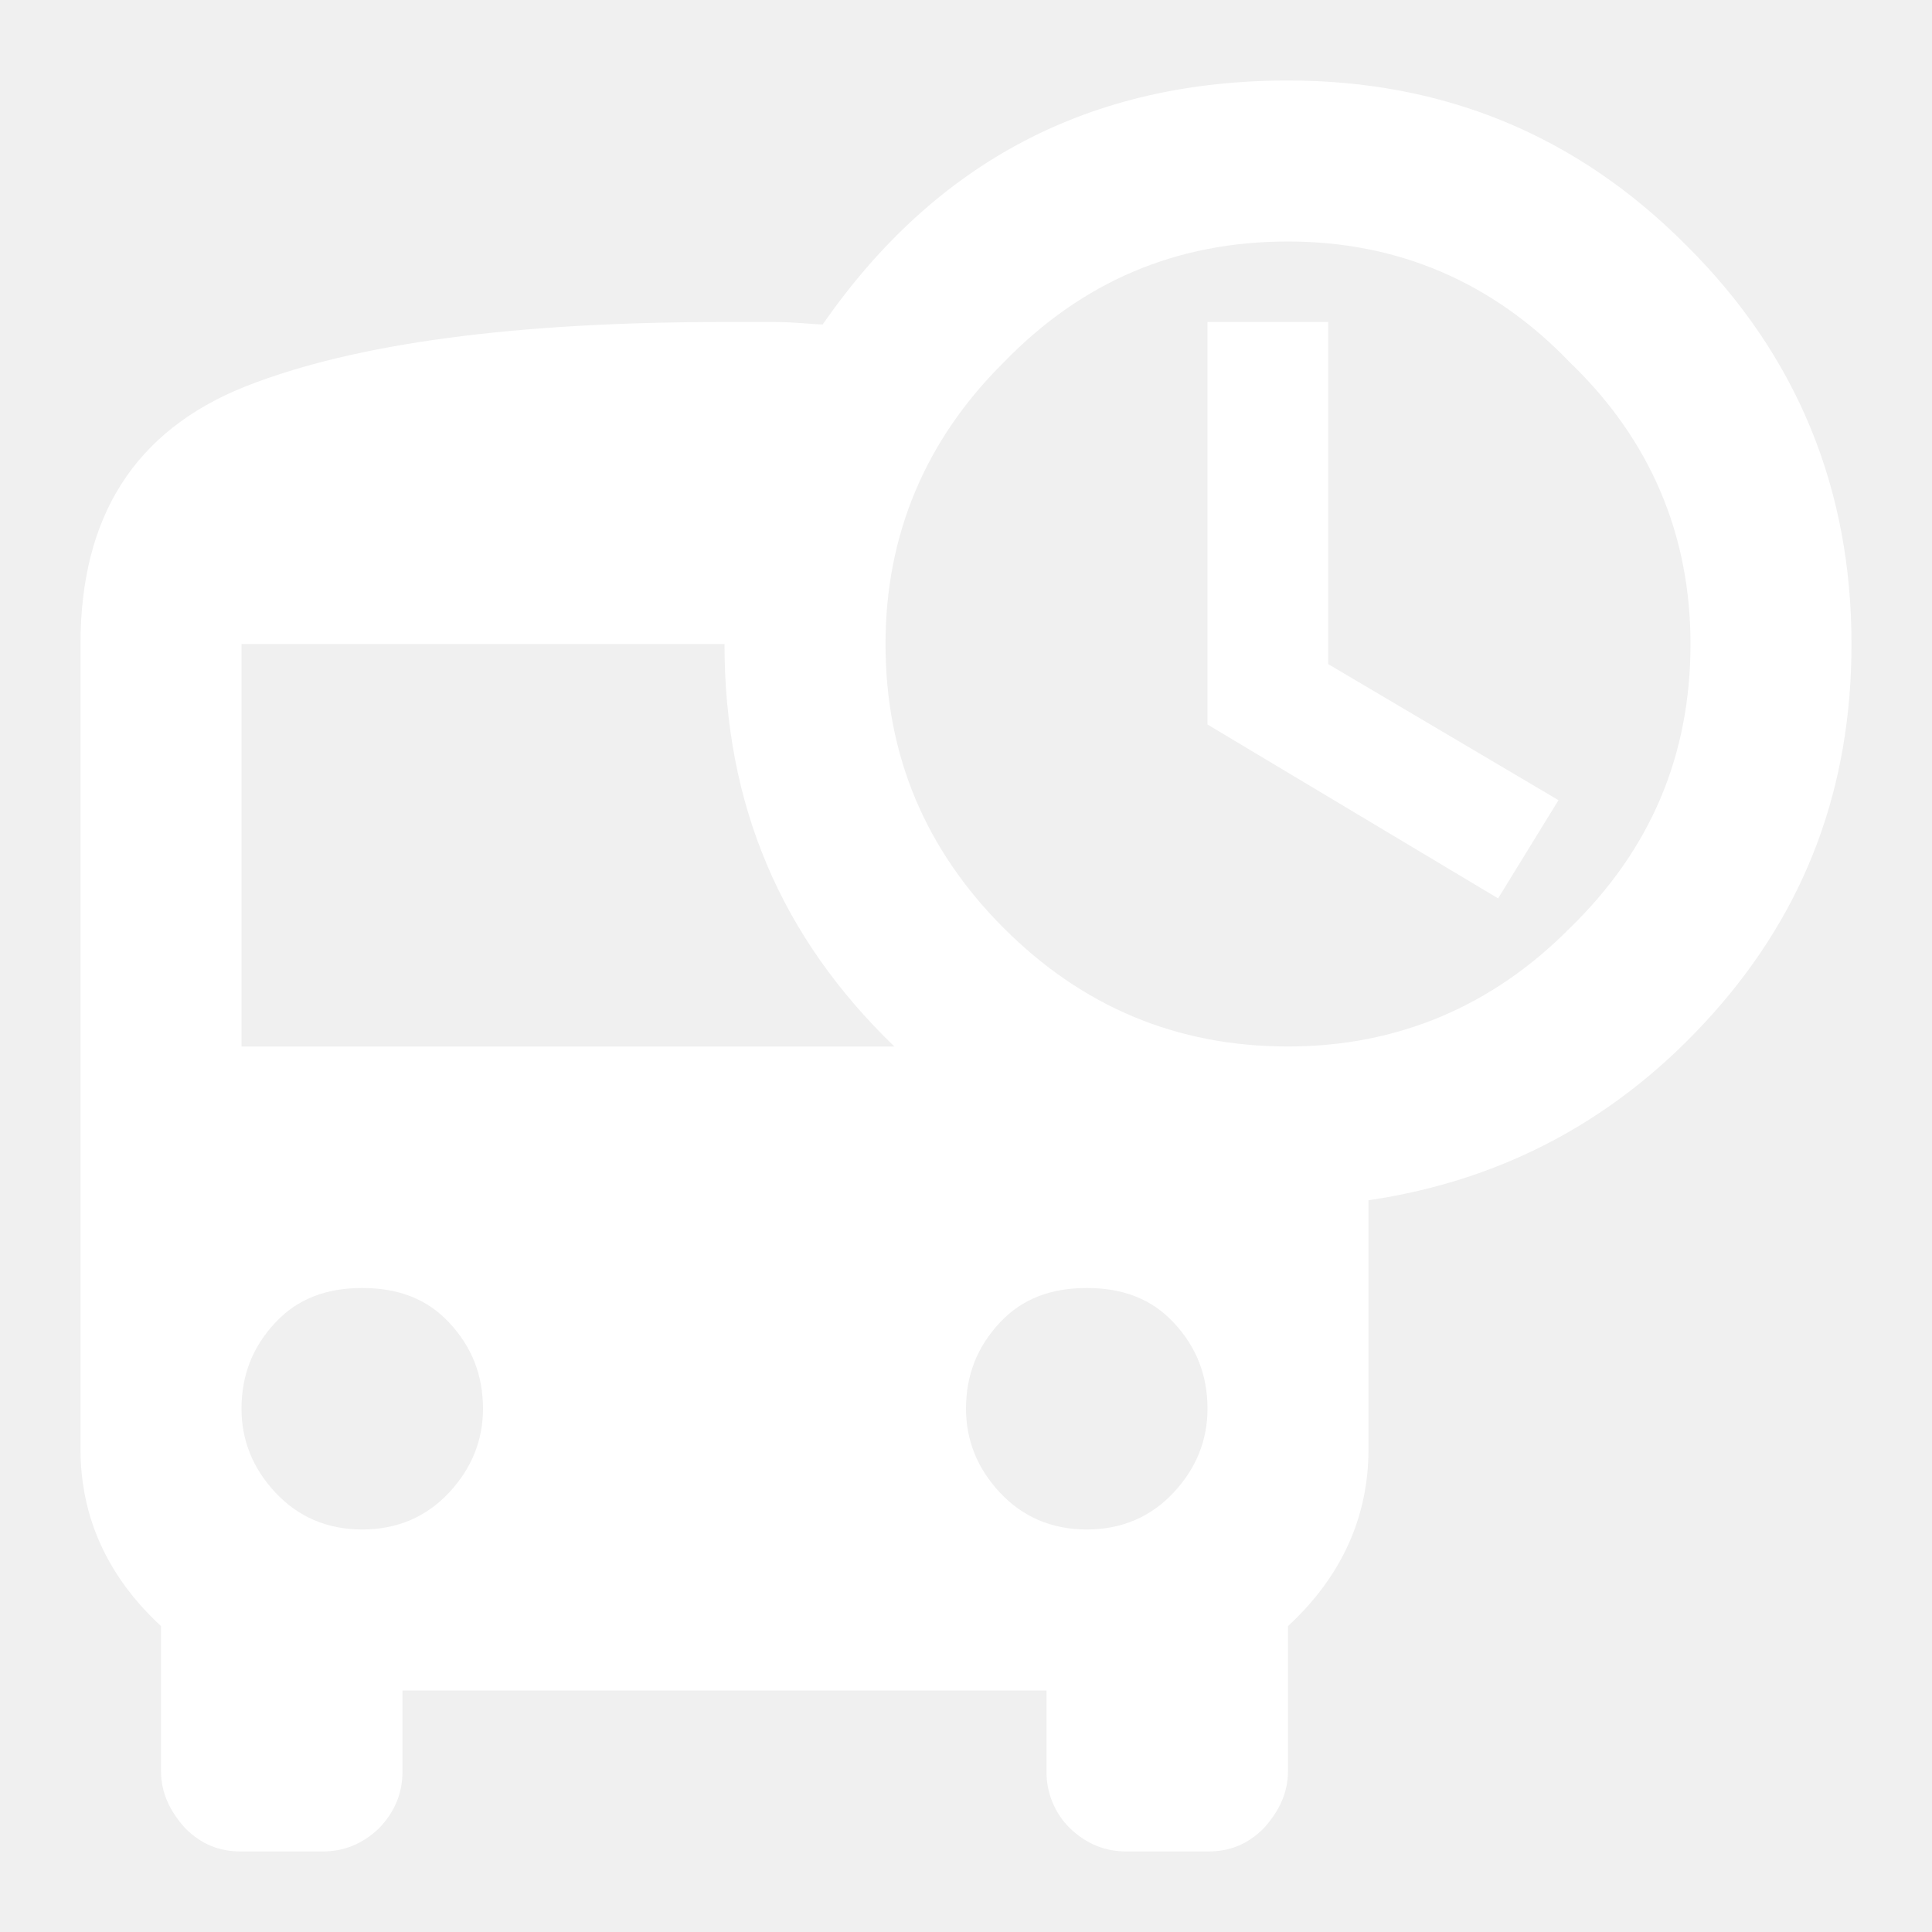
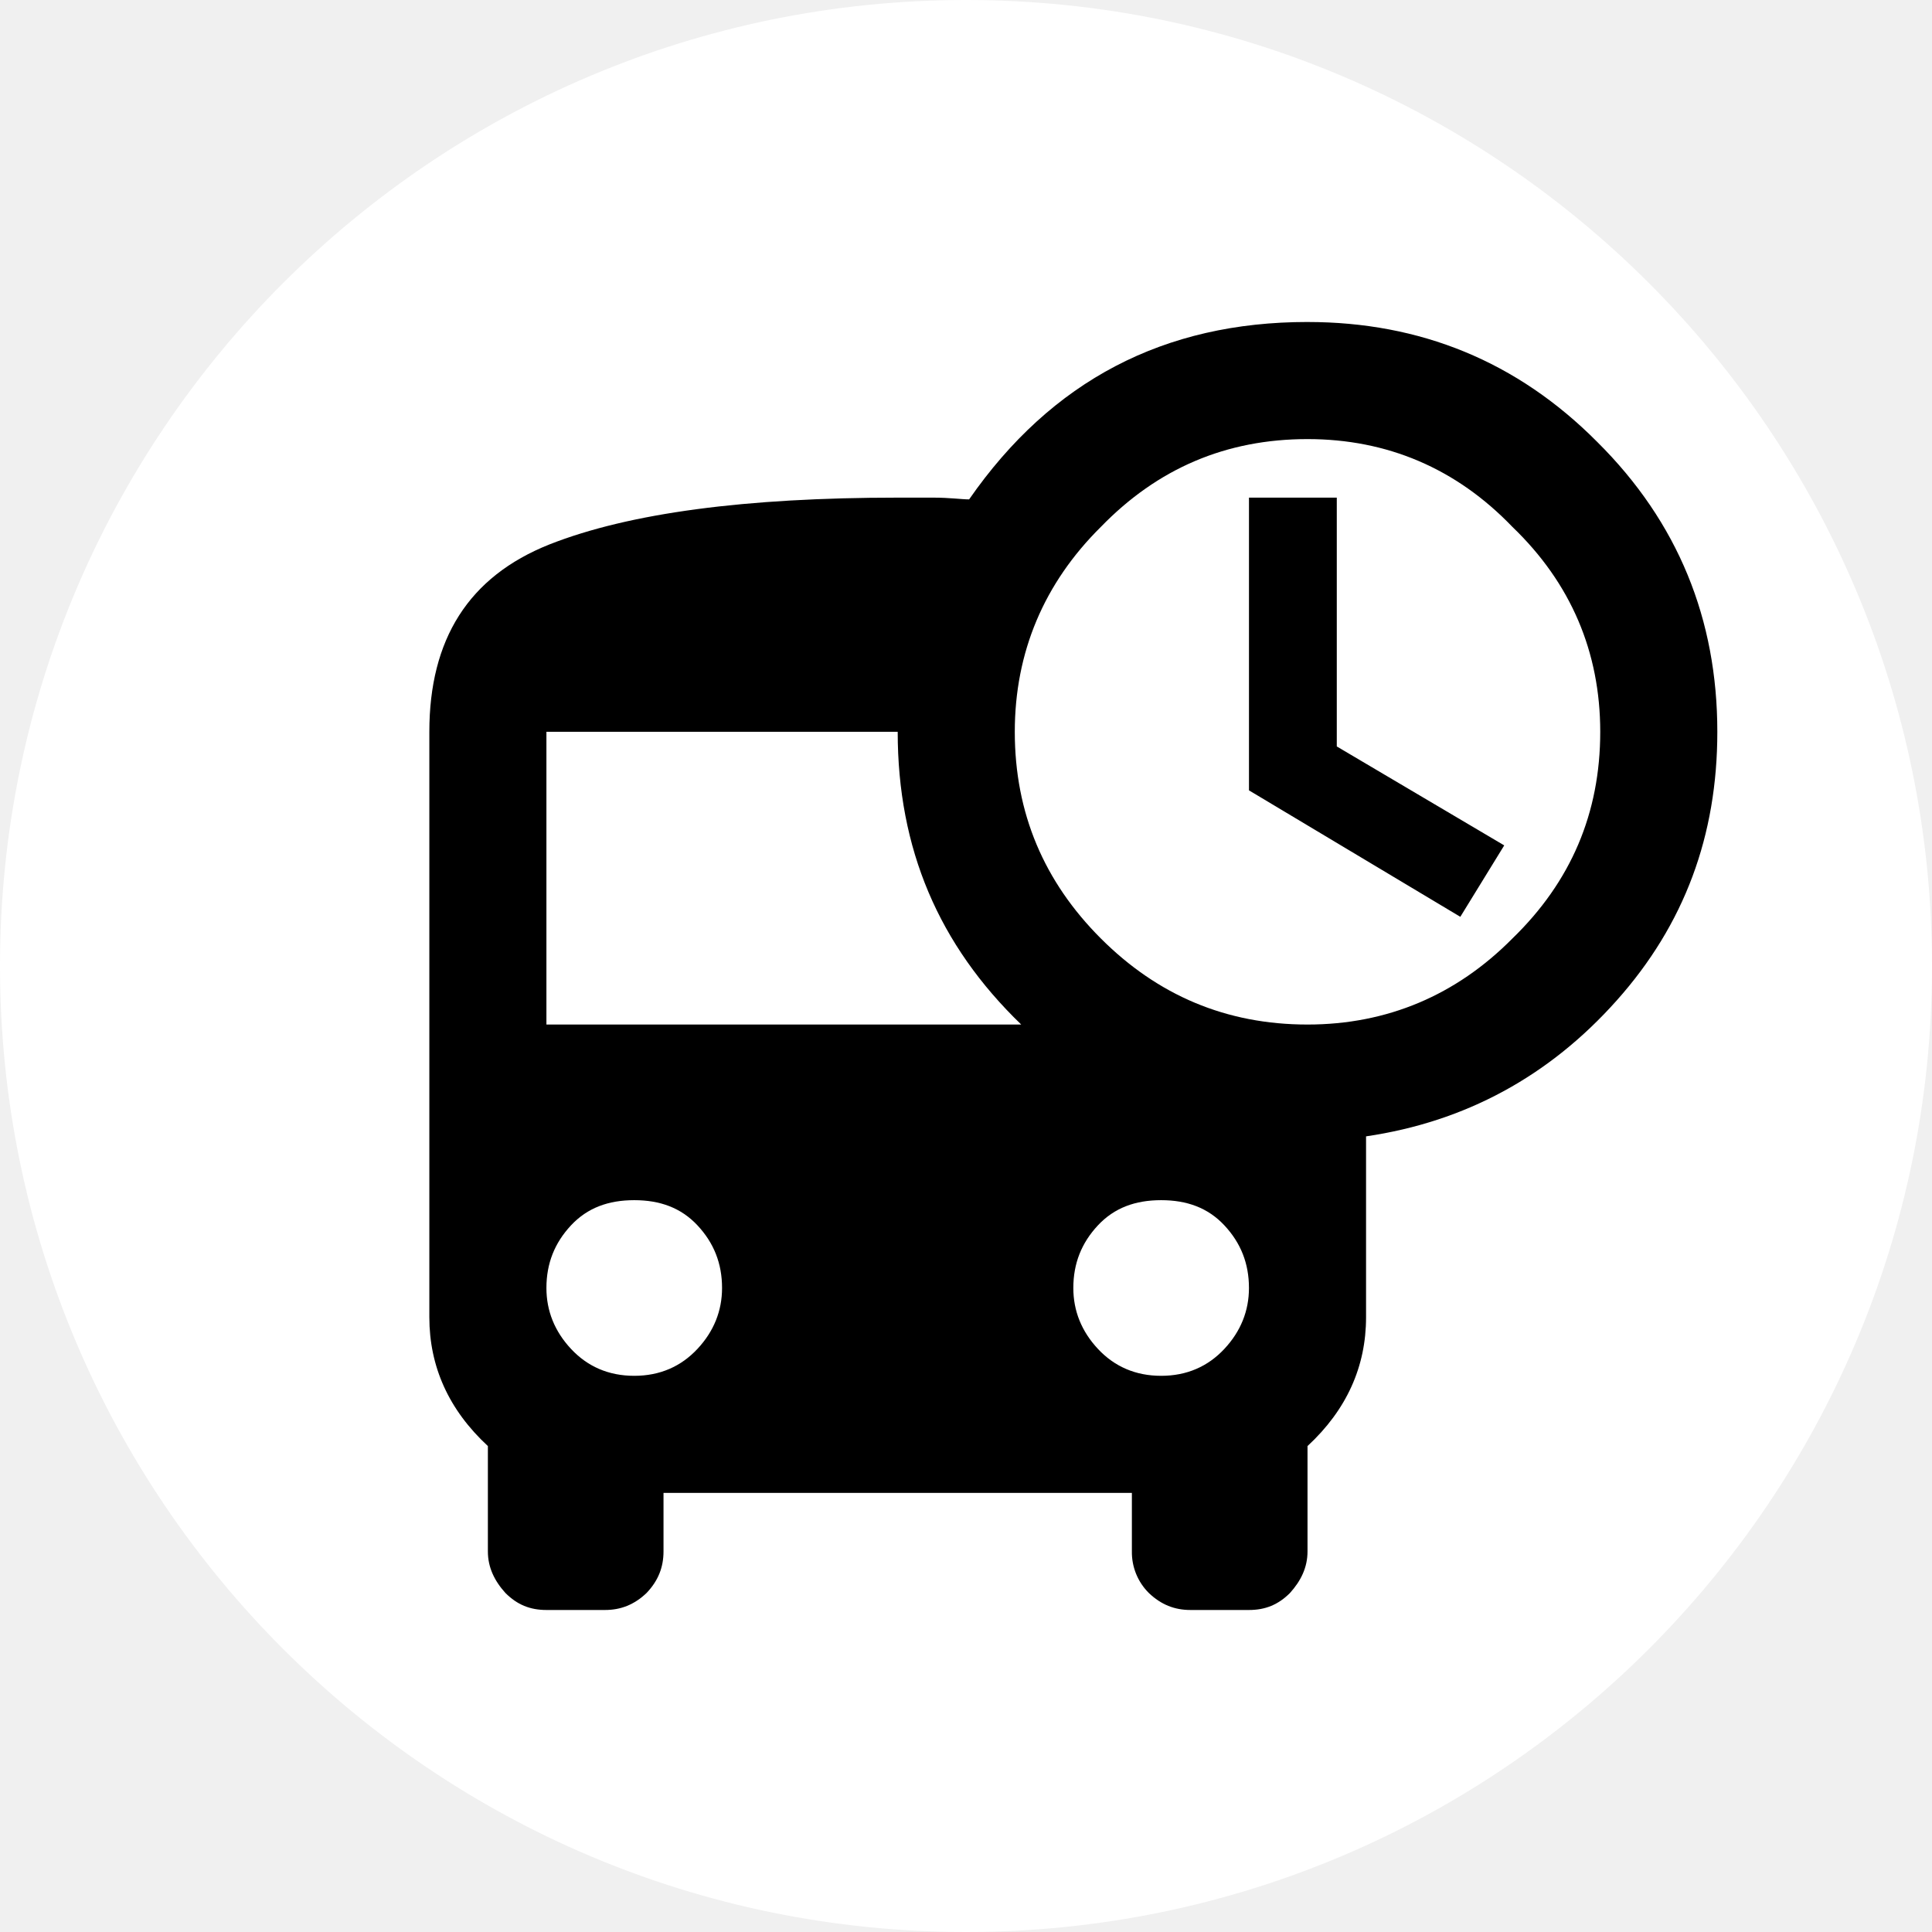
- <svg xmlns="http://www.w3.org/2000/svg" width="24" height="24" viewBox="0 0 24 24">
-   <path fill="#fff" d="M16.5 4v4.25l2.86 1.69l-.75 1.22L15 9V4zm-.5 9c1.36 0 2.54-.5 3.5-1.47c1-.97 1.5-2.14 1.5-3.53c0-1.36-.5-2.54-1.5-3.5c-.96-1-2.14-1.5-3.5-1.5c-1.39 0-2.56.5-3.53 1.5C11.5 5.46 11 6.64 11 8c0 1.39.5 2.56 1.47 3.53S14.61 13 16 13m-2.5 6c.44 0 .8-.16 1.08-.46s.42-.65.42-1.04c0-.42-.14-.77-.42-1.07S13.94 16 13.5 16s-.8.13-1.08.43s-.42.65-.42 1.07c0 .39.14.74.42 1.04s.64.46 1.08.46M3 13h8.11C9.7 11.64 9 10 9 8H3zm1.5 6c.44 0 .8-.16 1.08-.46S6 17.89 6 17.5c0-.42-.14-.77-.42-1.07S4.94 16 4.5 16s-.8.13-1.08.43S3 17.08 3 17.5c0 .39.14.74.42 1.04s.64.46 1.08.46M16 1c1.92 0 3.58.67 4.95 2.05C22.33 4.42 23 6.08 23 8c0 1.77-.56 3.29-1.72 4.59c-1.15 1.29-2.58 2.07-4.28 2.32V18c0 .84-.33 1.58-1 2.2V22c0 .27-.11.5-.3.71c-.2.2-.42.29-.7.29h-1c-.27 0-.5-.09-.71-.29A.98.98 0 0 1 13 22v-1H5v1c0 .27-.09.5-.29.71c-.21.2-.44.29-.71.29H3c-.28 0-.5-.09-.7-.29c-.19-.21-.3-.44-.3-.71v-1.8c-.67-.62-1-1.36-1-2.2V8c0-1.58.67-2.65 2.05-3.2C4.42 4.26 6.41 4 9 4h.61c.28 0 .48.03.61.03C11.63 2 13.55 1 16 1" />
+ <svg xmlns="http://www.w3.org/2000/svg" width="100%" height="100%" viewBox="0 0 150 150" version="1.1" xml:space="preserve" style="fill-rule:evenodd;clip-rule:evenodd;stroke-linejoin:round;stroke-miterlimit:2;">
+   <path d="M150,75c0,41.394 -33.606,75 -75,75c-41.394,0 -75,-33.606 -75,-75c0,-41.394 33.606,-75 75,-75c41.394,0 75,33.606 75,75Z" style="fill:#fff;" />
+   <path d="M103.788,38.636l0,19.318l13,7.682l-3.409,5.545l-16.409,-9.818l0,-22.727l6.818,0Zm-2.273,40.909c6.182,0 11.545,-2.273 15.909,-6.682c4.545,-4.409 6.818,-9.727 6.818,-16.045c0,-6.182 -2.273,-11.545 -6.818,-15.909c-4.364,-4.545 -9.727,-6.818 -15.909,-6.818c-6.318,0 -11.636,2.273 -16.045,6.818c-4.409,4.364 -6.682,9.727 -6.682,15.909c0,6.318 2.273,11.636 6.682,16.045c4.409,4.409 9.727,6.682 16.045,6.682m-11.364,27.273c2,0 3.636,-0.727 4.909,-2.091c1.273,-1.364 1.909,-2.955 1.909,-4.727c0,-1.909 -0.636,-3.5 -1.909,-4.864c-1.273,-1.364 -2.909,-1.955 -4.909,-1.955c-2,0 -3.636,0.591 -4.909,1.955c-1.273,1.364 -1.909,2.955 -1.909,4.864c0,1.773 0.636,3.364 1.909,4.727c1.273,1.364 2.909,2.091 4.909,2.091m-47.727,-27.273l36.864,0c-6.409,-6.182 -9.591,-13.636 -9.591,-22.727l-27.273,0l0,22.727Zm6.818,27.273c2,0 3.636,-0.727 4.909,-2.091c1.273,-1.364 1.909,-2.955 1.909,-4.727c0,-1.909 -0.636,-3.5 -1.909,-4.864c-1.273,-1.364 -2.909,-1.955 -4.909,-1.955c-2,0 -3.636,0.591 -4.909,1.955c-1.273,1.364 -1.909,2.955 -1.909,4.864c0,1.773 0.636,3.364 1.909,4.727c1.273,1.364 2.909,2.091 4.909,2.091m52.273,-81.818c8.727,0 16.273,3.045 22.5,9.318c6.273,6.227 9.318,13.773 9.318,22.5c0,8.045 -2.545,14.955 -7.818,20.864c-5.227,5.864 -11.727,9.409 -19.455,10.545l0,14.045c0,3.818 -1.5,7.182 -4.545,10l0,8.182c0,1.227 -0.5,2.273 -1.364,3.227c-0.909,0.909 -1.909,1.318 -3.182,1.318l-4.545,0c-1.227,0 -2.273,-0.409 -3.227,-1.318c-0.859,-0.852 -1.335,-2.018 -1.318,-3.227l0,-4.545l-36.364,0l0,4.545c0,1.227 -0.409,2.273 -1.318,3.227c-0.955,0.909 -2,1.318 -3.227,1.318l-4.545,0c-1.273,0 -2.273,-0.409 -3.182,-1.318c-0.864,-0.955 -1.364,-2 -1.364,-3.227l0,-8.182c-3.045,-2.818 -4.545,-6.182 -4.545,-10l0,-45.455c0,-7.182 3.045,-12.045 9.318,-14.545c6.227,-2.455 15.273,-3.636 27.045,-3.636l2.773,0c1.273,0 2.182,0.136 2.773,0.136c6.409,-9.227 15.136,-13.773 26.273,-13.773" style="fill-rule:nonzero;" />
</svg>
